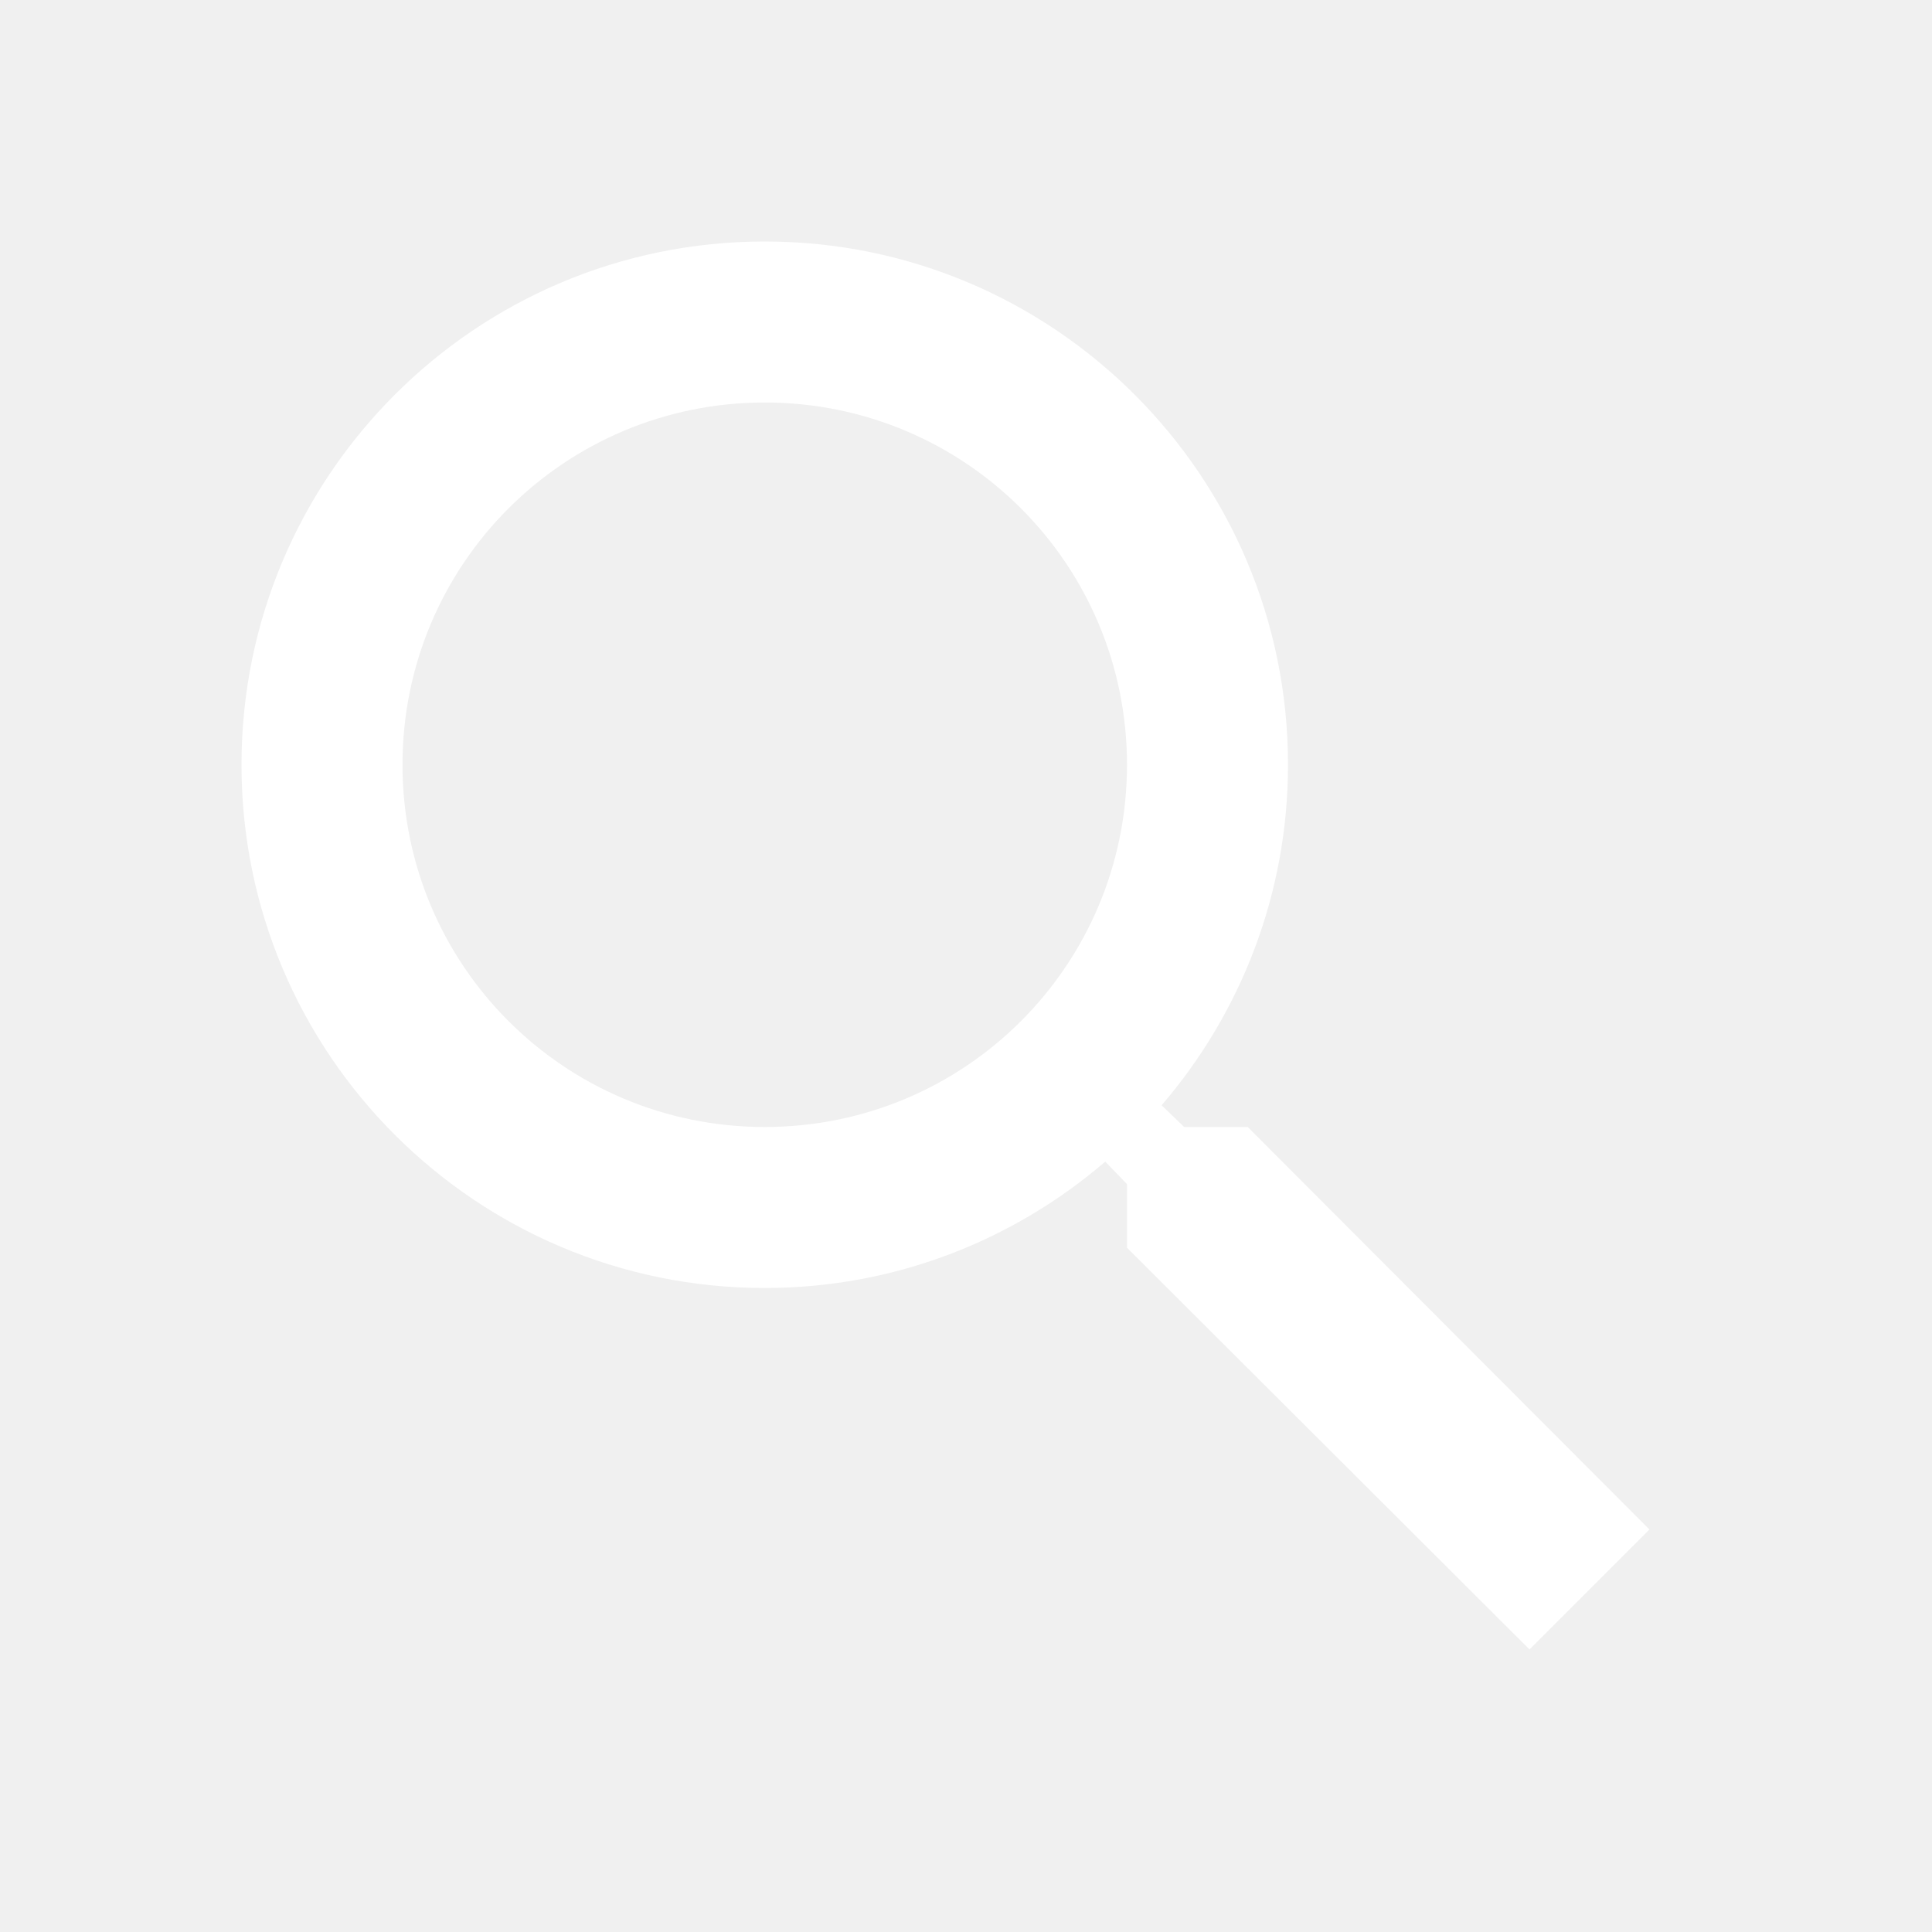
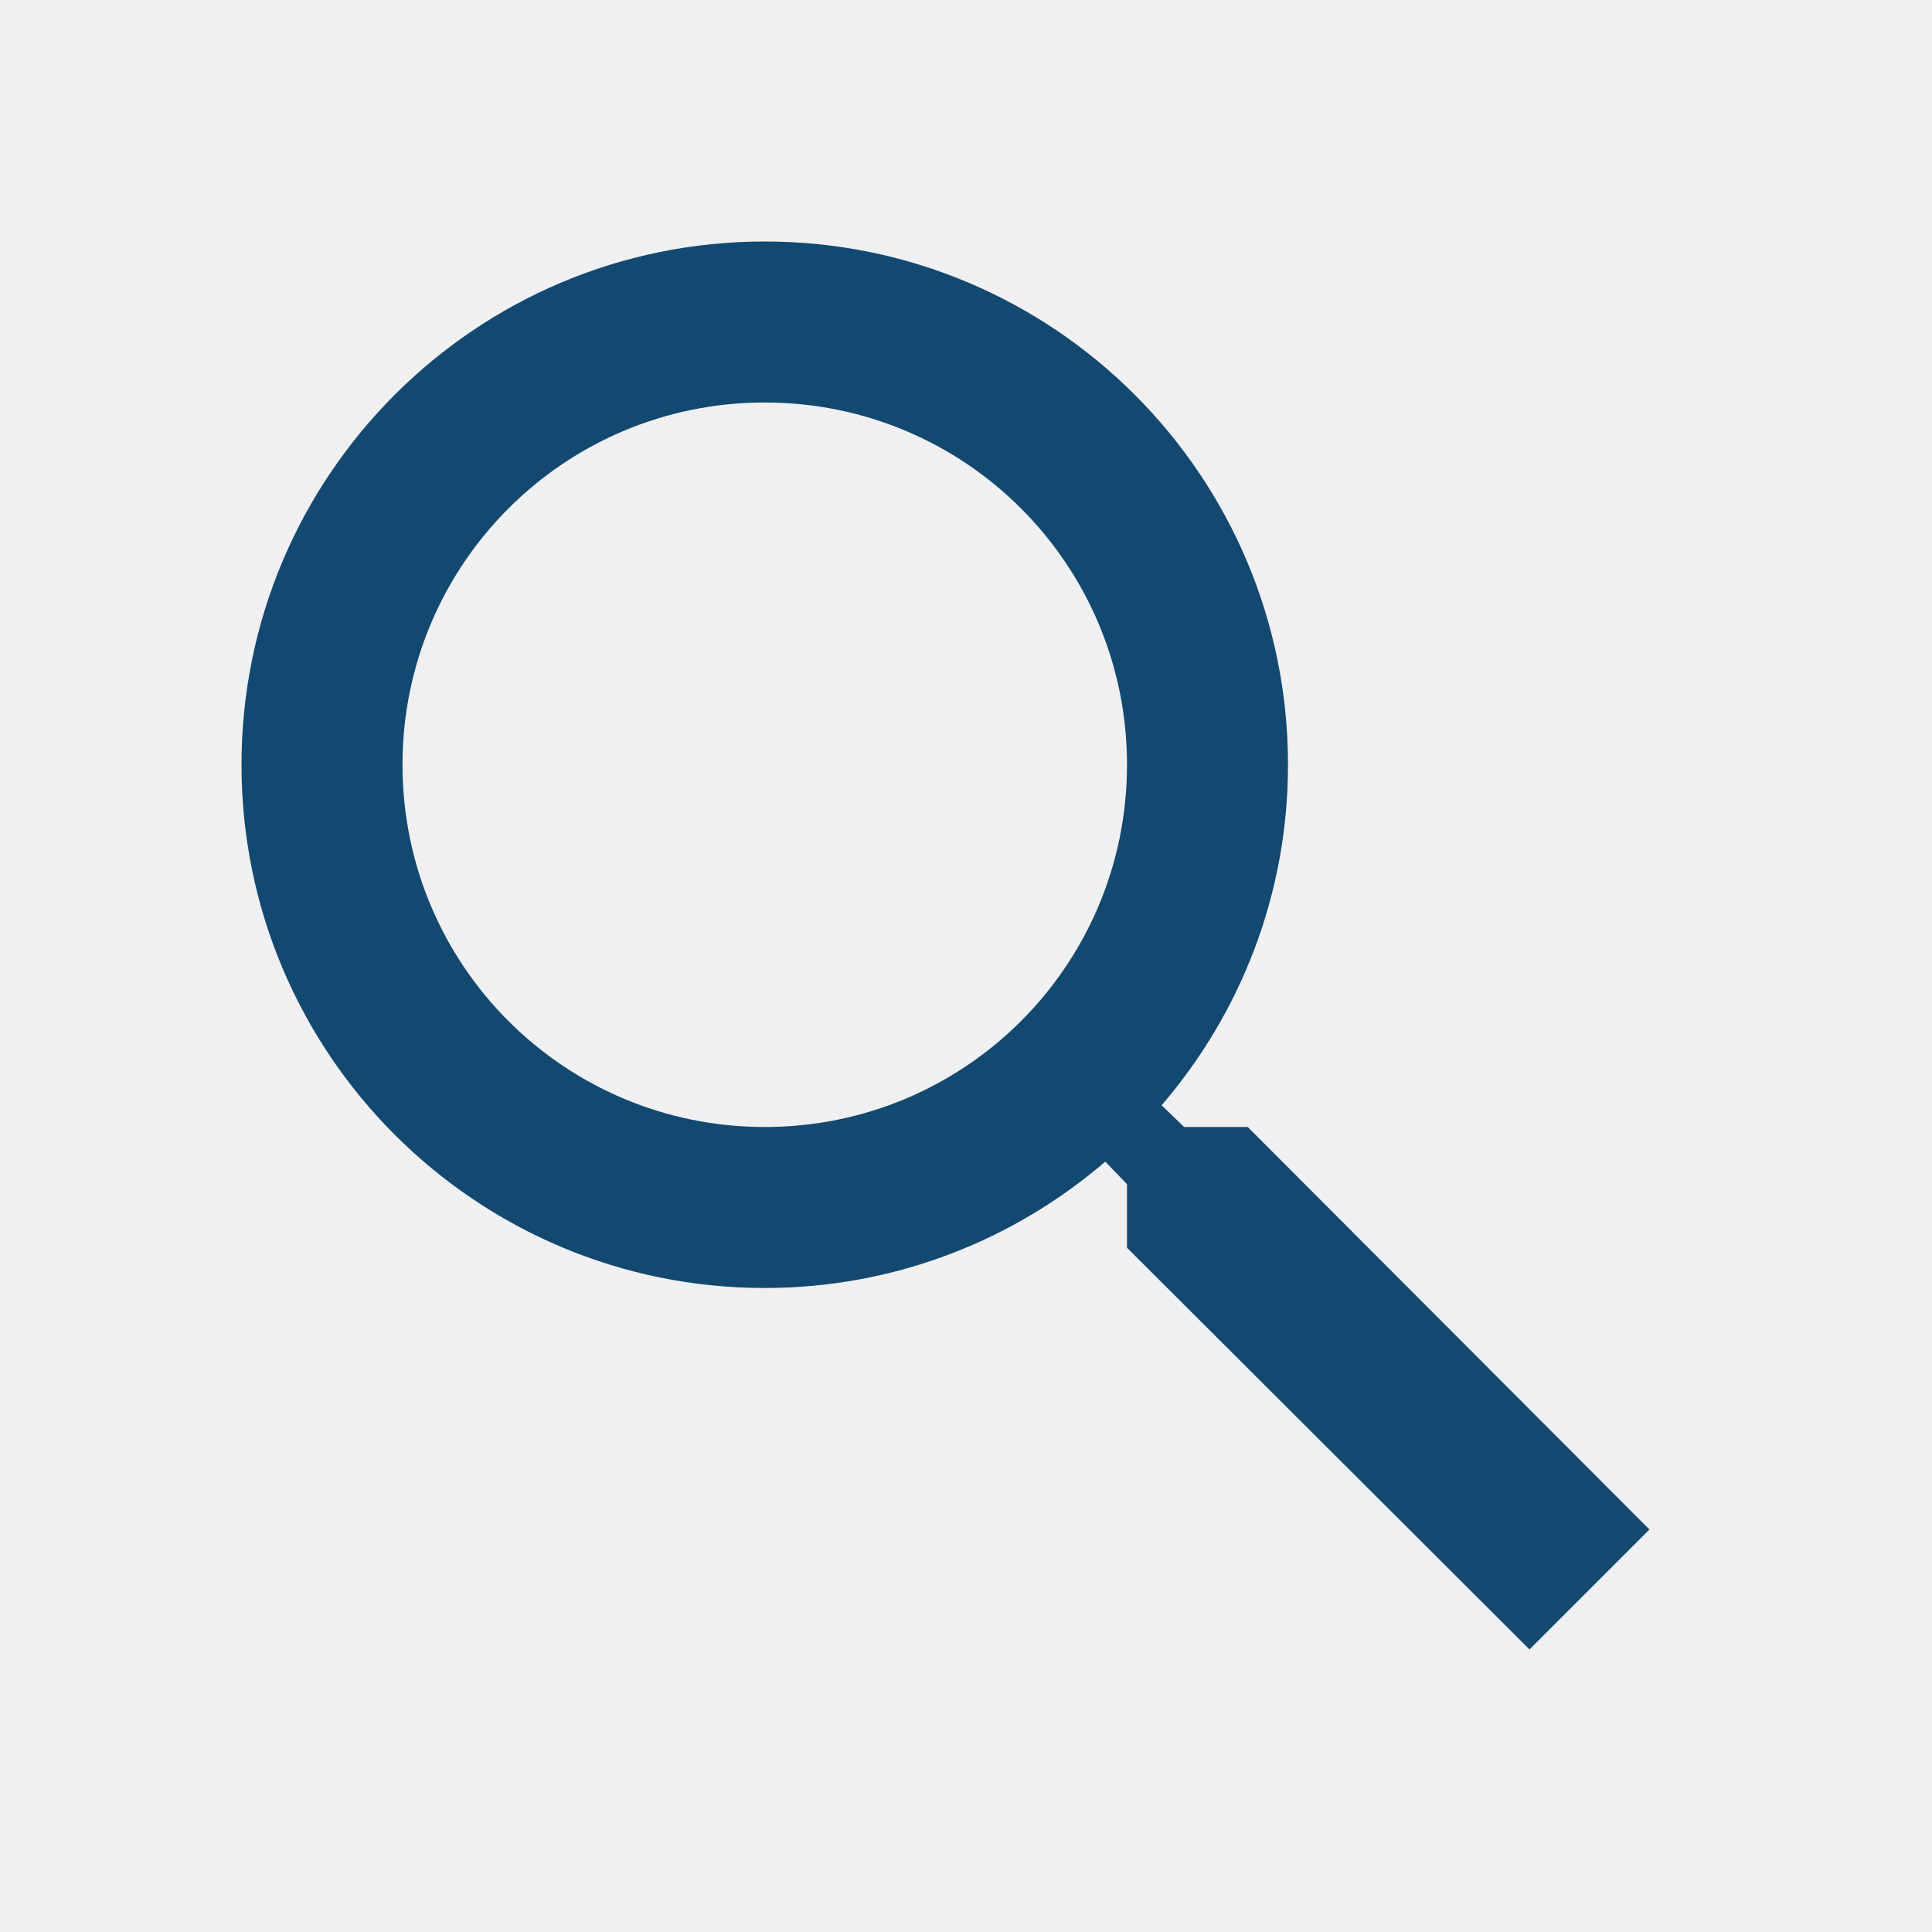
<svg xmlns="http://www.w3.org/2000/svg" width="24" height="24" viewBox="0 0 24 24" fill="none">
-   <path d="M15.5 14H14.71L14.43 13.73C15.41 12.59 16 11.11 16 9.5C16 5.91 13.09 3 9.5 3C5.91 3 3 5.91 3 9.5C3 13.09 5.91 16 9.5 16C11.11 16 12.59 15.41 13.73 14.43L14 14.71V15.5L19 20.49L20.49 19L15.5 14ZM9.5 14C7.01 14 5 11.99 5 9.5C5 7.01 7.01 5 9.5 5C11.99 5 14 7.01 14 9.5C14 11.99 11.99 14 9.5 14Z" fill="white" />
+   <path d="M15.5 14H14.71L14.43 13.73C15.41 12.59 16 11.11 16 9.5C16 5.91 13.09 3 9.5 3C5.91 3 3 5.91 3 9.5C3 13.09 5.91 16 9.5 16C11.11 16 12.59 15.41 13.73 14.43L14 14.71V15.5L19 20.49L20.49 19L15.5 14ZM9.5 14C7.01 14 5 11.99 5 9.5C5 7.01 7.01 5 9.5 5C11.99 5 14 7.01 14 9.5C14 11.99 11.99 14 9.5 14Z" fill="#124971" />
</svg>
